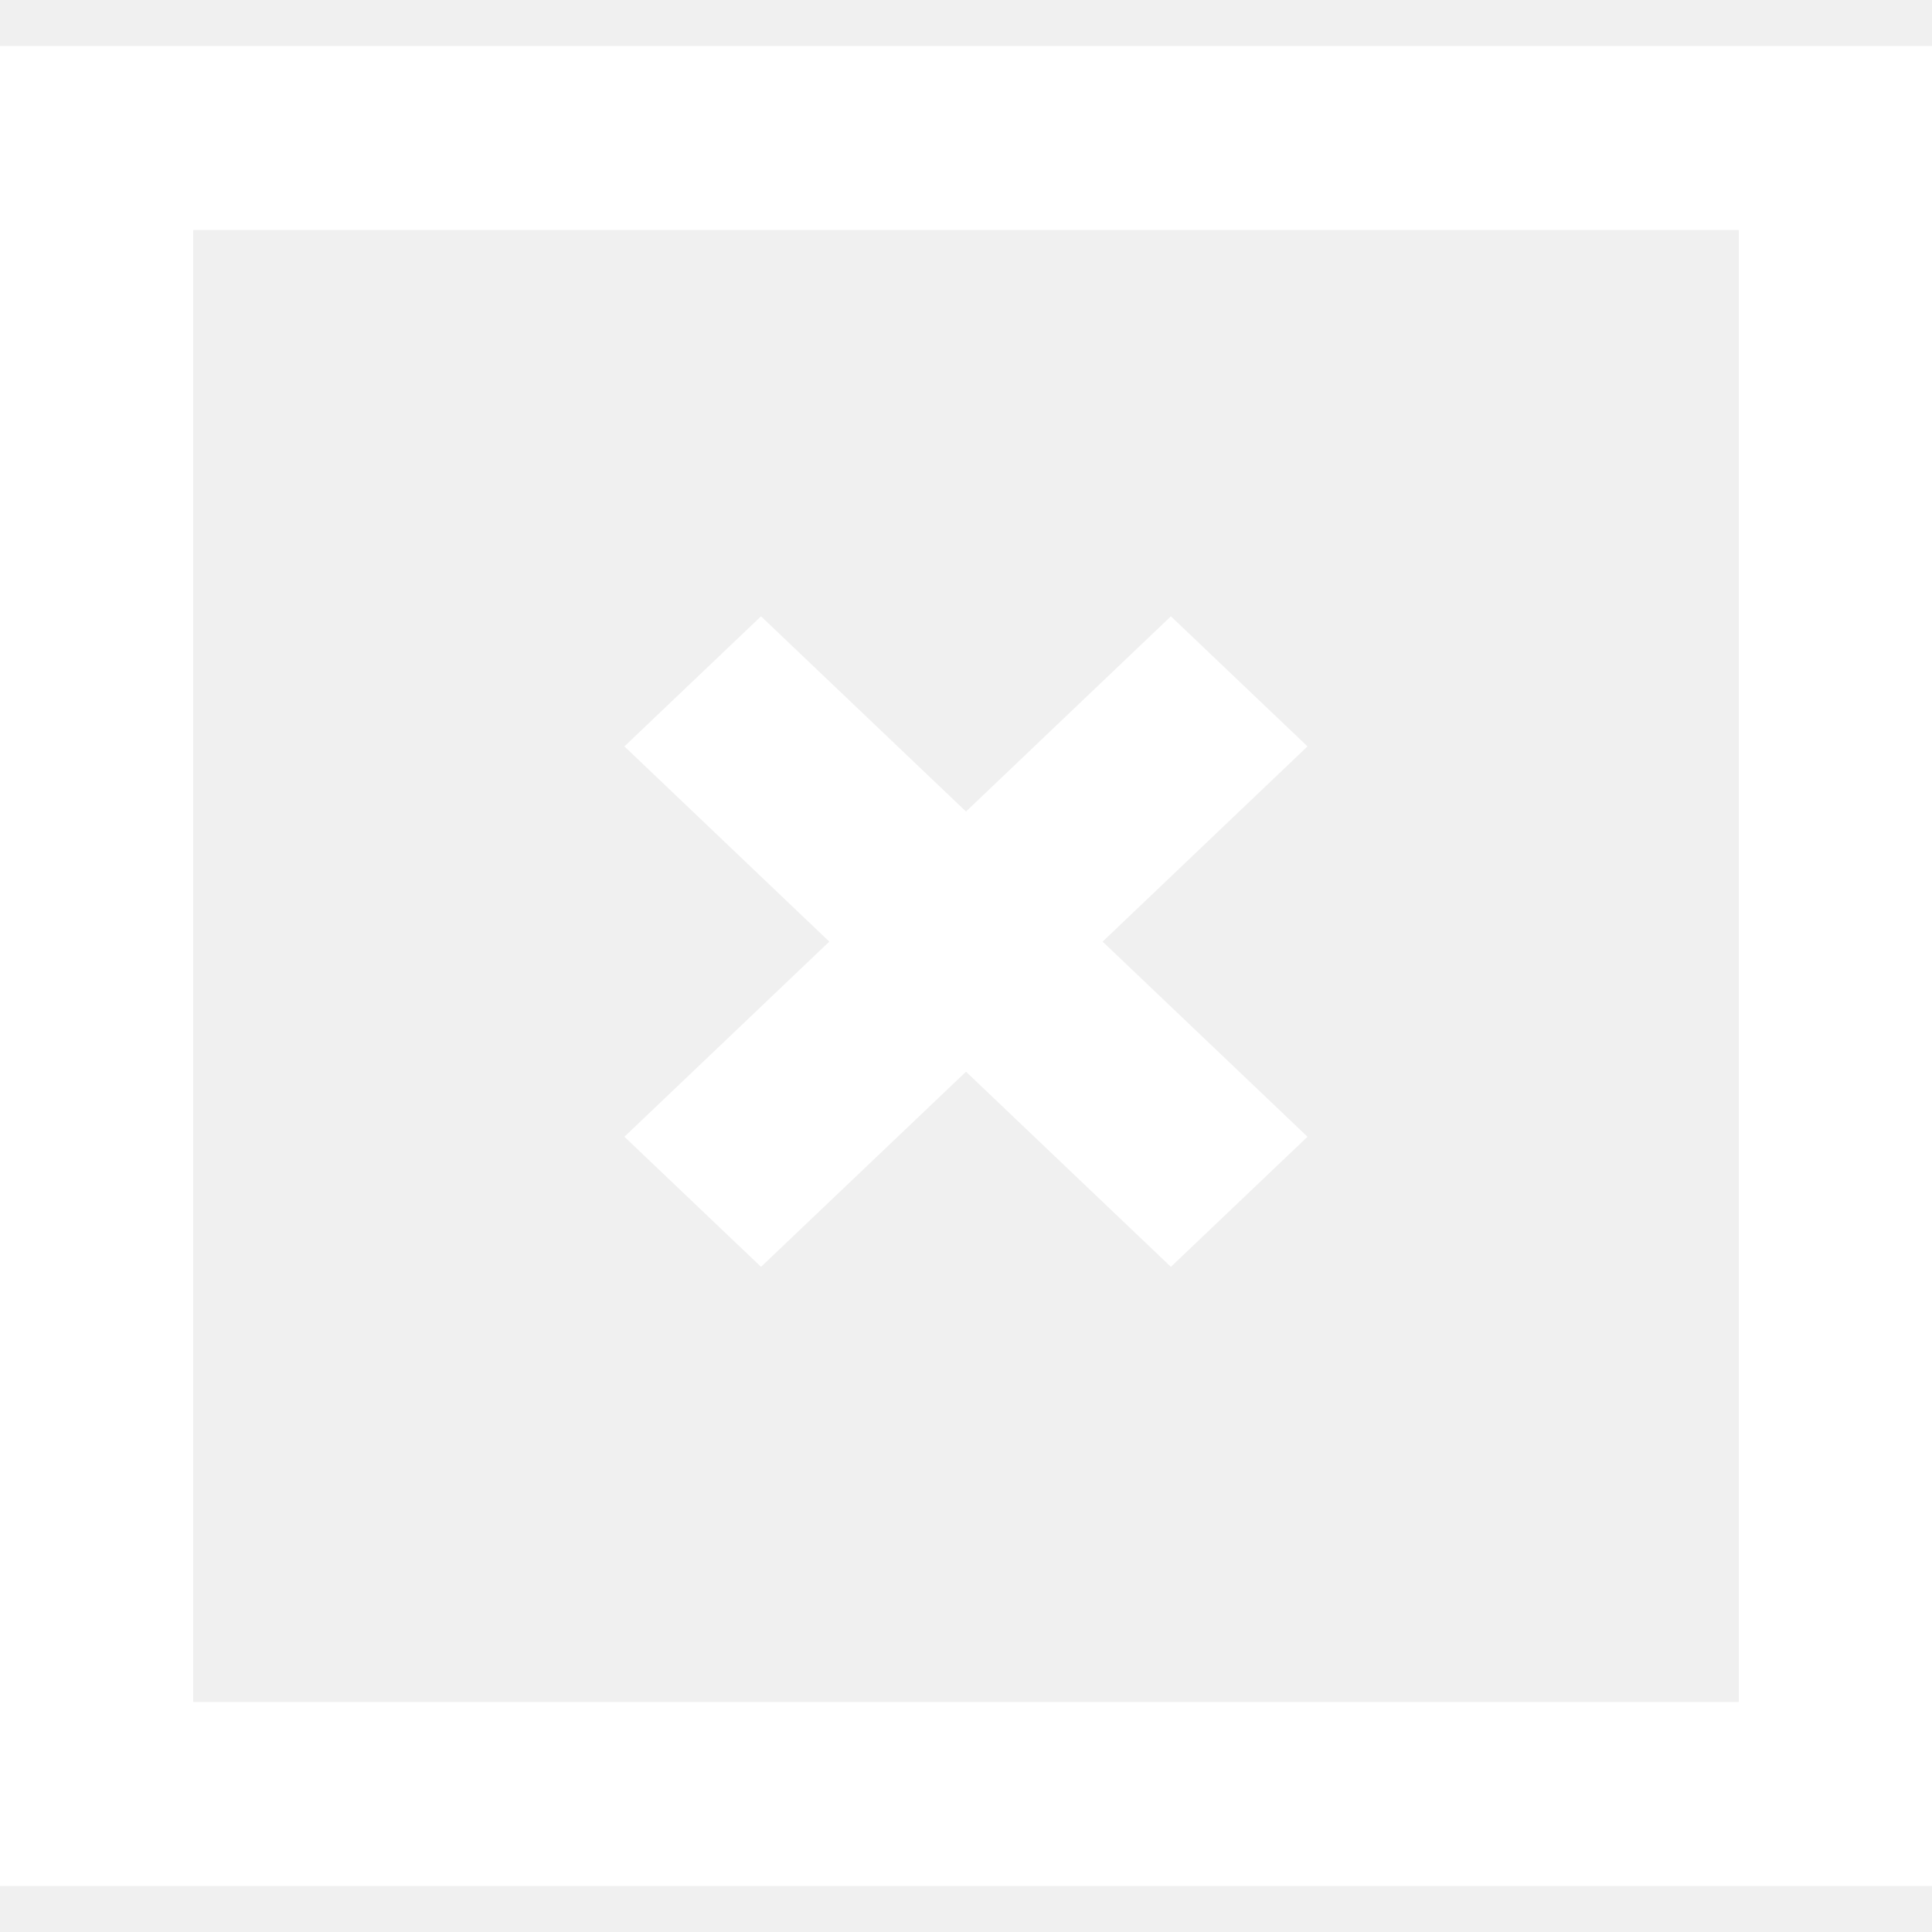
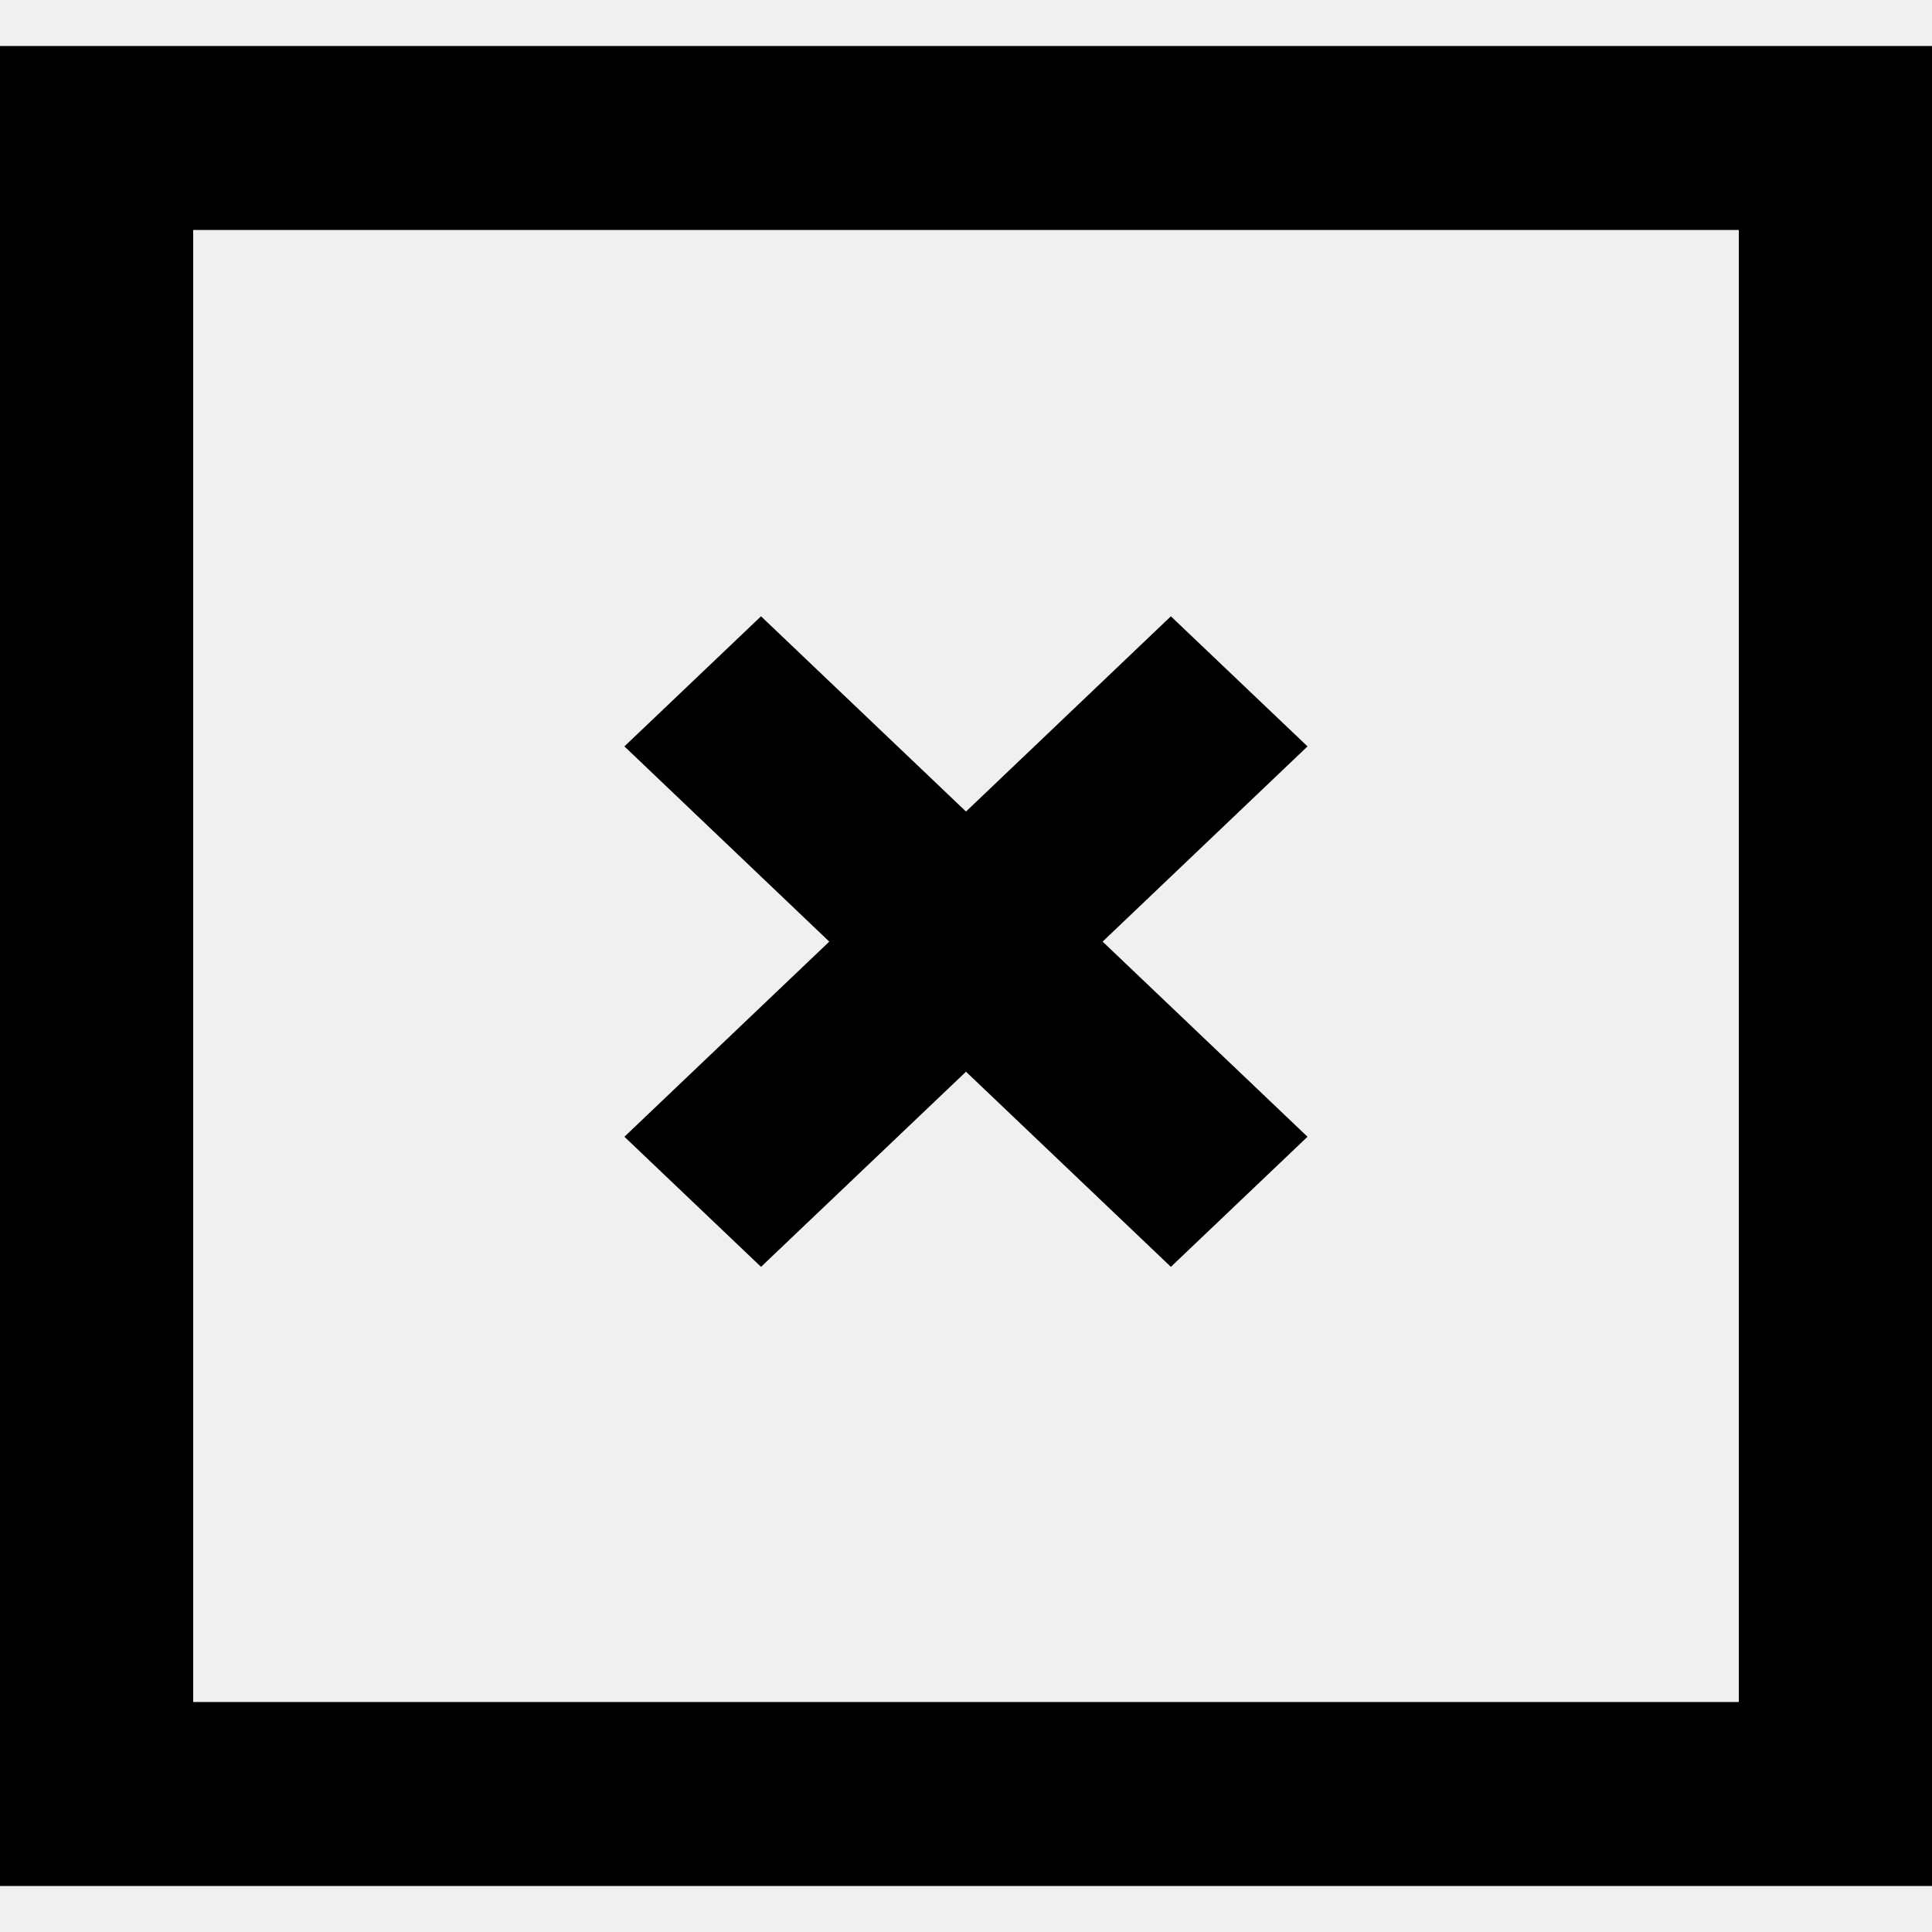
<svg xmlns="http://www.w3.org/2000/svg" width="800px" height="800px" viewBox="0 -0.5 21 21" version="1.1">
  <defs>

</defs>
-   <g id="Page-1" stroke="none" stroke-width="1" fill="#ffffff" fill-rule="evenodd">
-     <g id="Dribbble-Light-Preview" transform="translate(-139, -160)" fill="#ffffff">
+   <g id="Page-1" stroke="none" stroke-width="1" fill="none" fill-rule="evenodd">
+     <g id="Dribbble-Light-Preview" transform="translate(-139, -160)" fill="#000000">
      <g id="icons" transform="translate(56, 160)">
        <path d="M85.1,18 L101.9,18 L101.9,2 L85.1,2 L85.1,18 Z M83,20 L104,20 L104,0 L83,0 L83,20 Z M89.787,11.856 L92.014,9.735 L89.787,7.613 L91.272,6.199 L93.5,8.321 L95.727,6.199 L97.212,7.613 L94.985,9.735 L97.212,11.856 L95.727,13.27 L93.5,11.149 L91.272,13.27 L89.787,11.856 Z" id="close-[#1538]">

</path>
      </g>
    </g>
  </g>
</svg>
